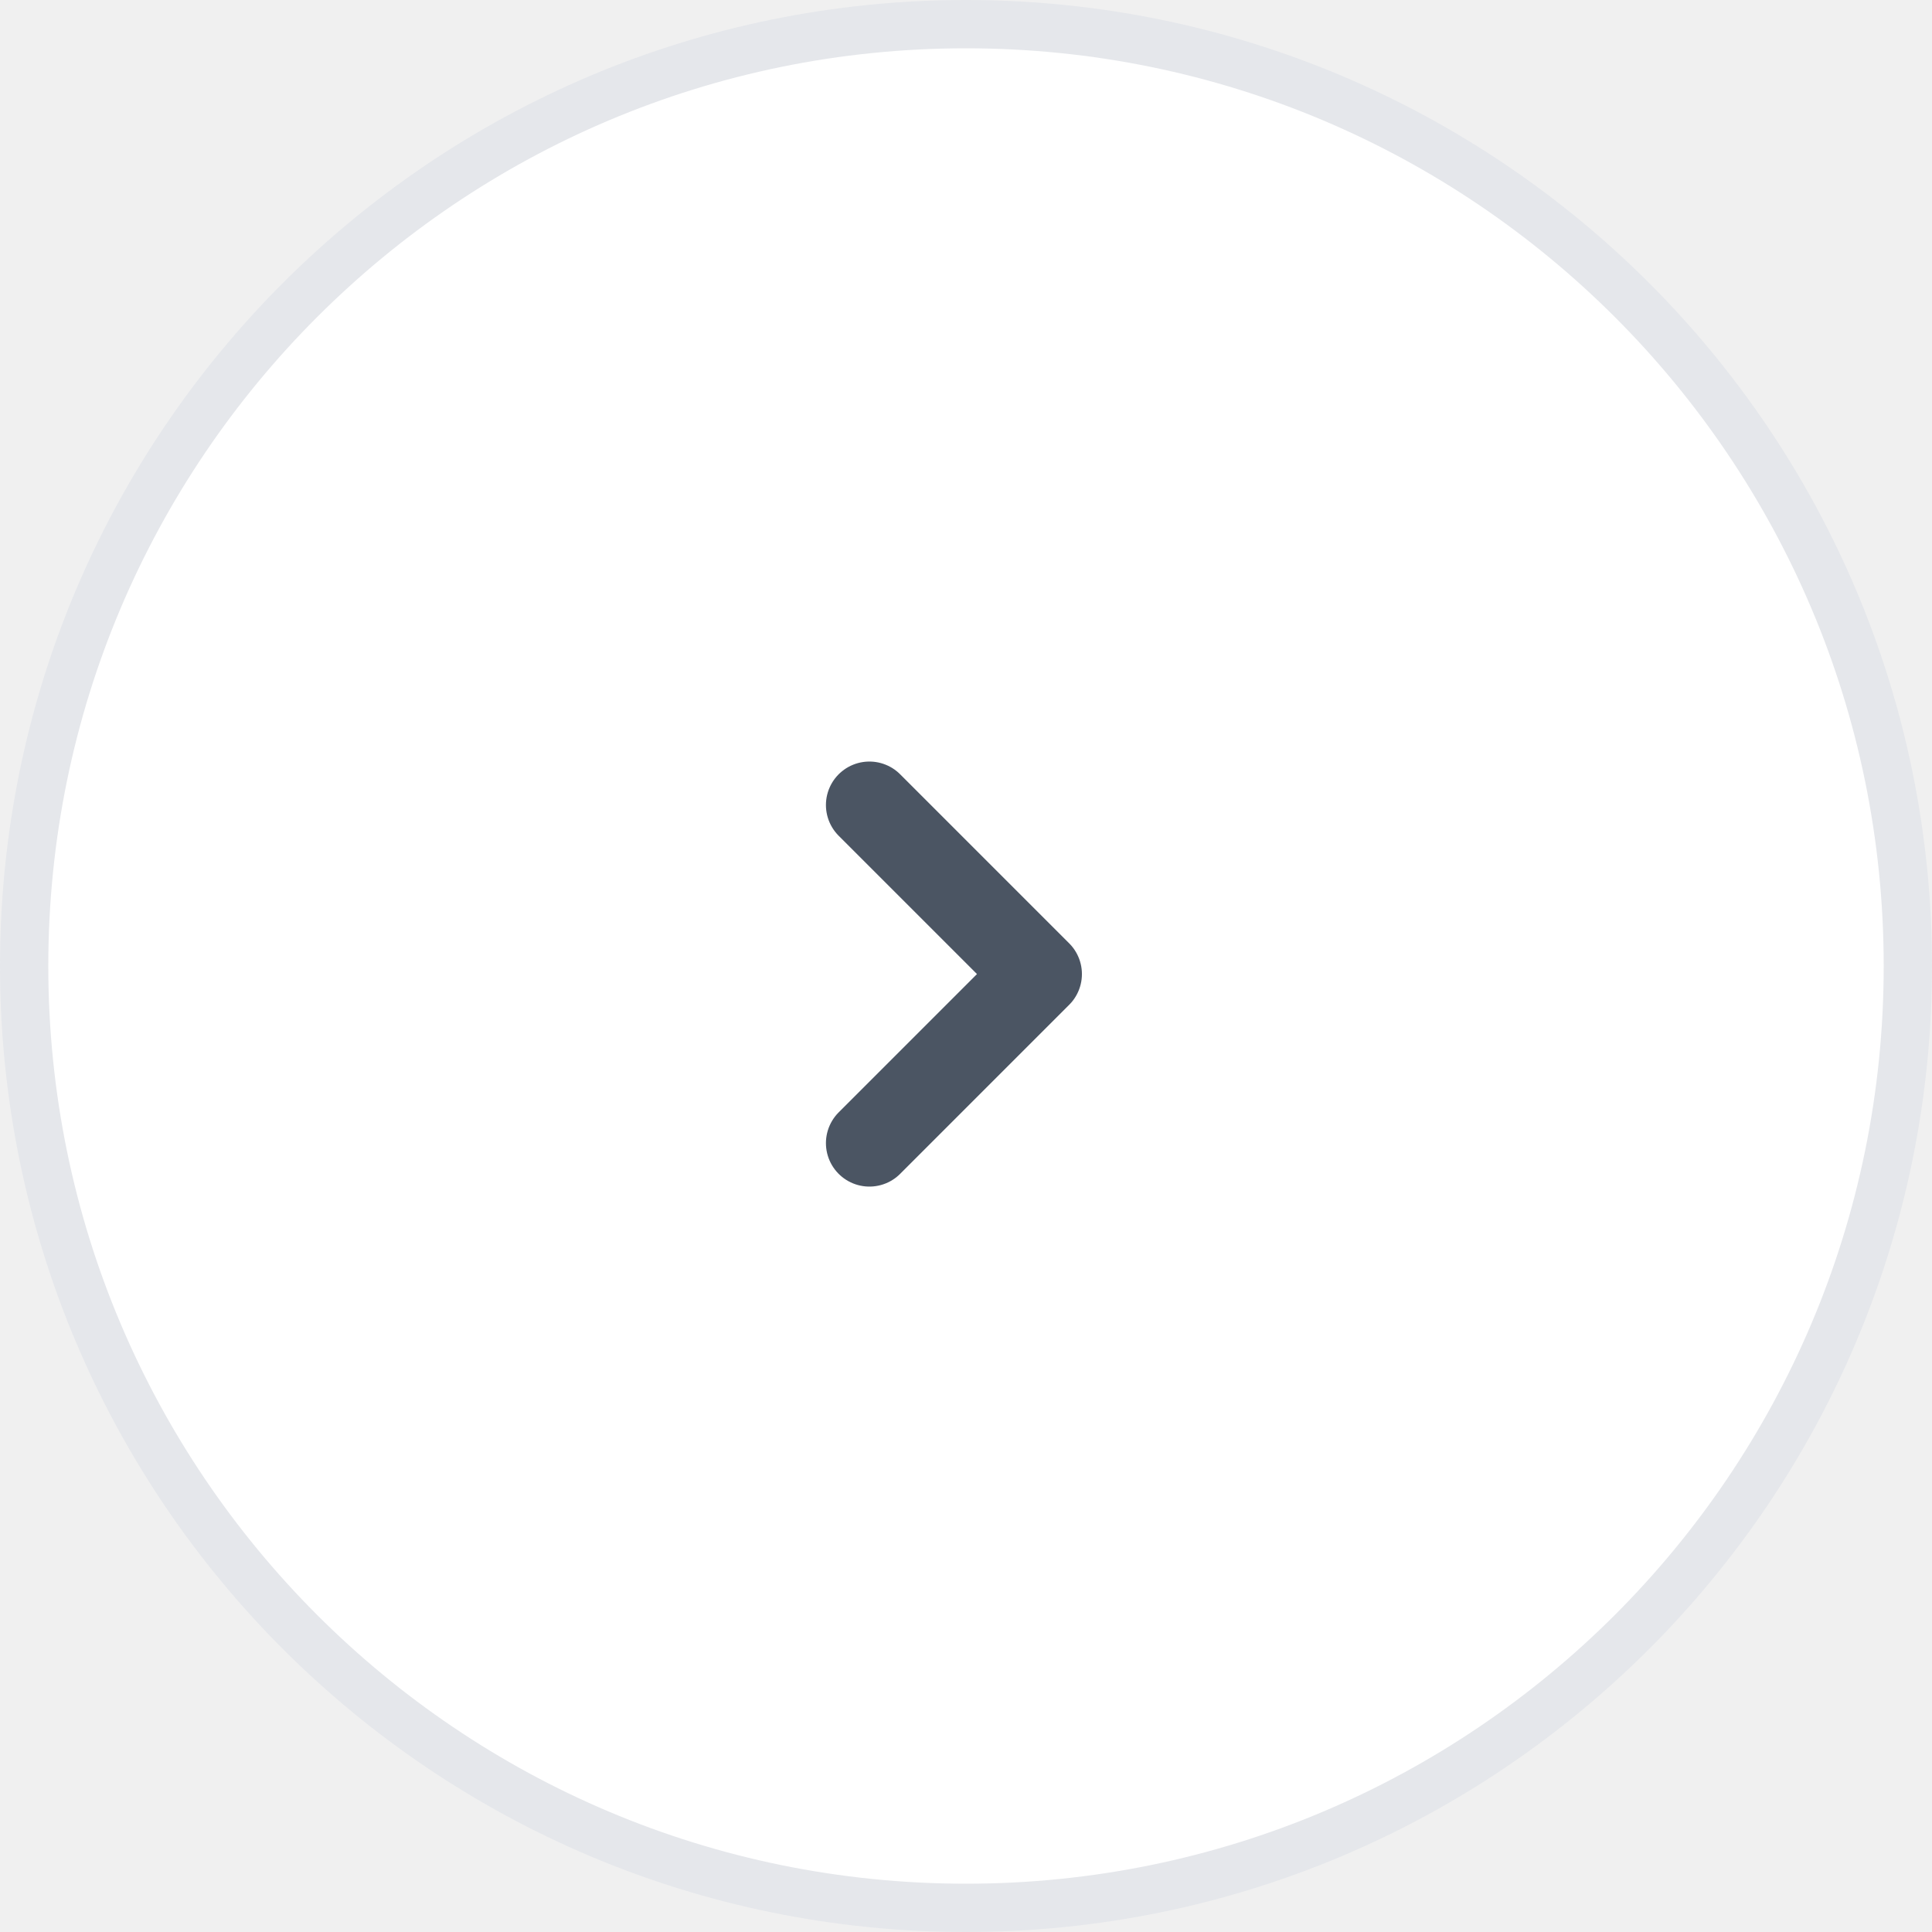
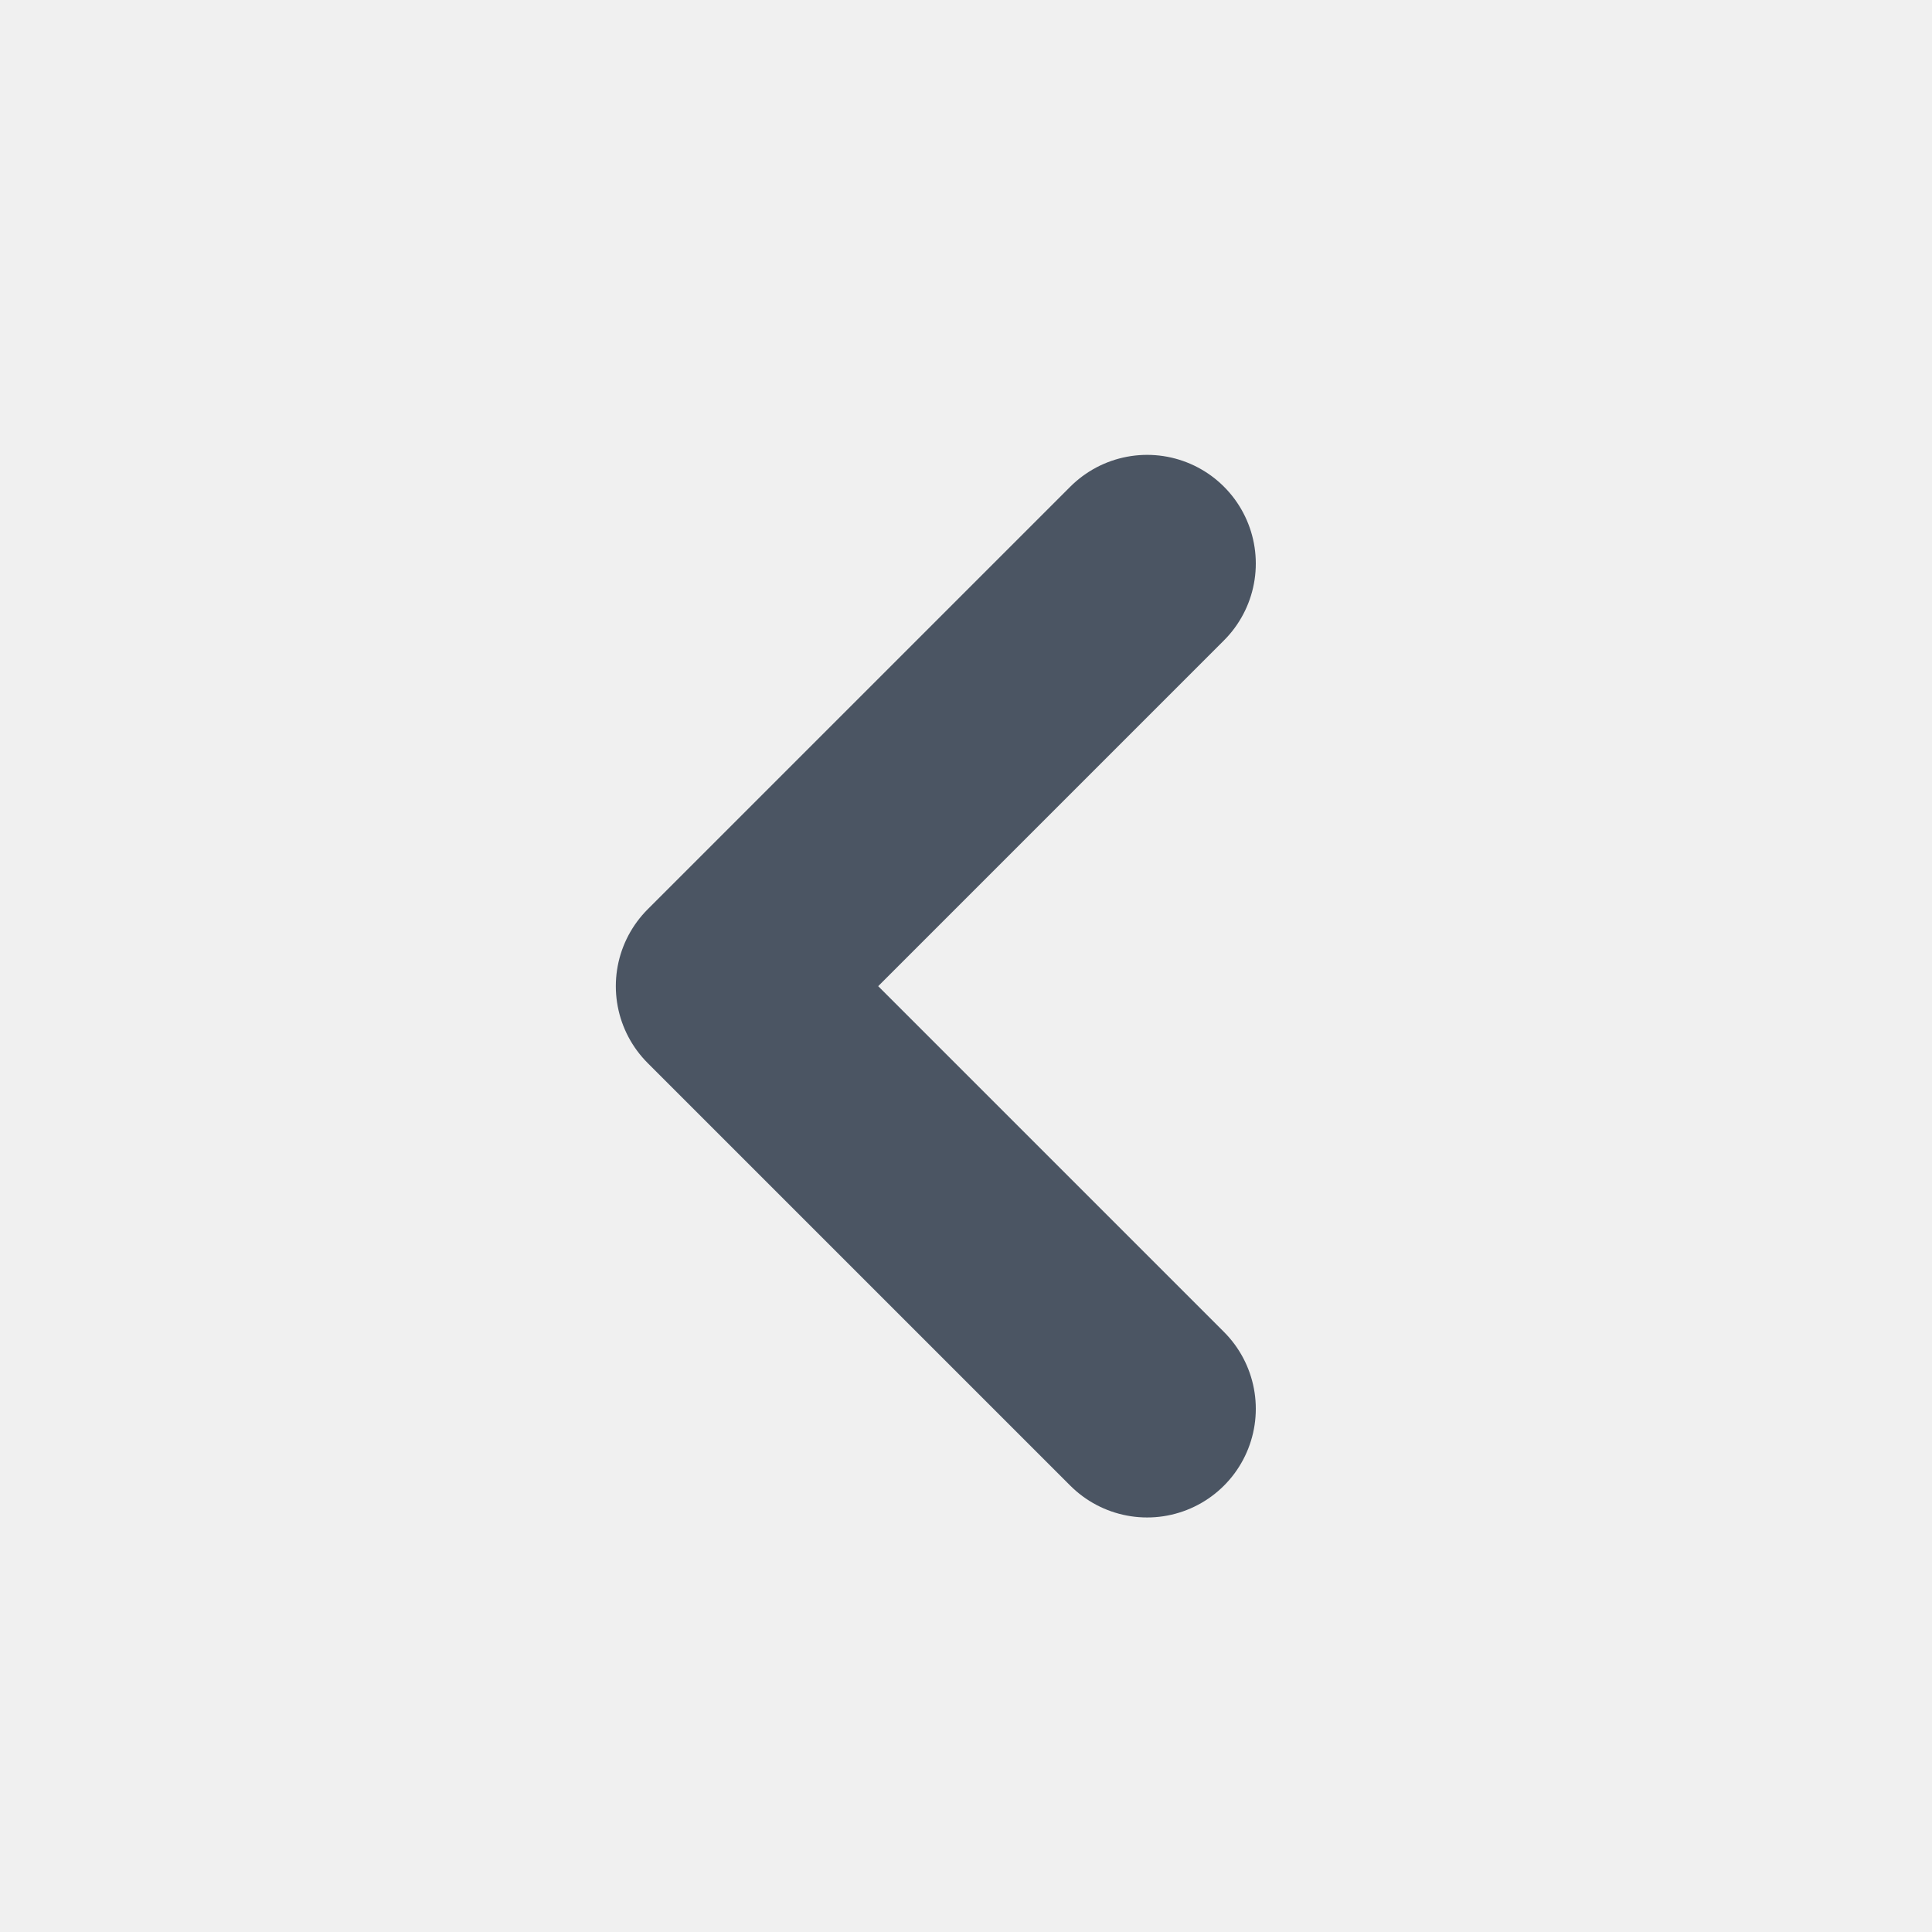
- <svg xmlns="http://www.w3.org/2000/svg" width="40" height="40" viewBox="0 0 40 40" fill="none">
-   <g clip-path="url(#clip0_24030_921)">
-     <circle cx="20" cy="20" r="19.5" fill="white" stroke="#E5E7EB" />
-     <path d="M18 16.667L21.5 20.167L18 23.667" stroke="#4B5563" stroke-width="1.8" stroke-linecap="round" stroke-linejoin="round" />
-   </g>
-   <defs>
-     <clipPath id="clip0_24030_921">
-       <rect width="40" height="40" fill="white" />
-     </clipPath>
-   </defs>
+ <svg xmlns="http://www.w3.org/2000/svg" width="16" height="16" viewBox="0 0 16 16" fill="none">
+   <path d="M9.5 4.667L6 8.167L9.5 11.667" stroke="#4B5563" stroke-width="1.8" stroke-linecap="round" stroke-linejoin="round" />
</svg>
